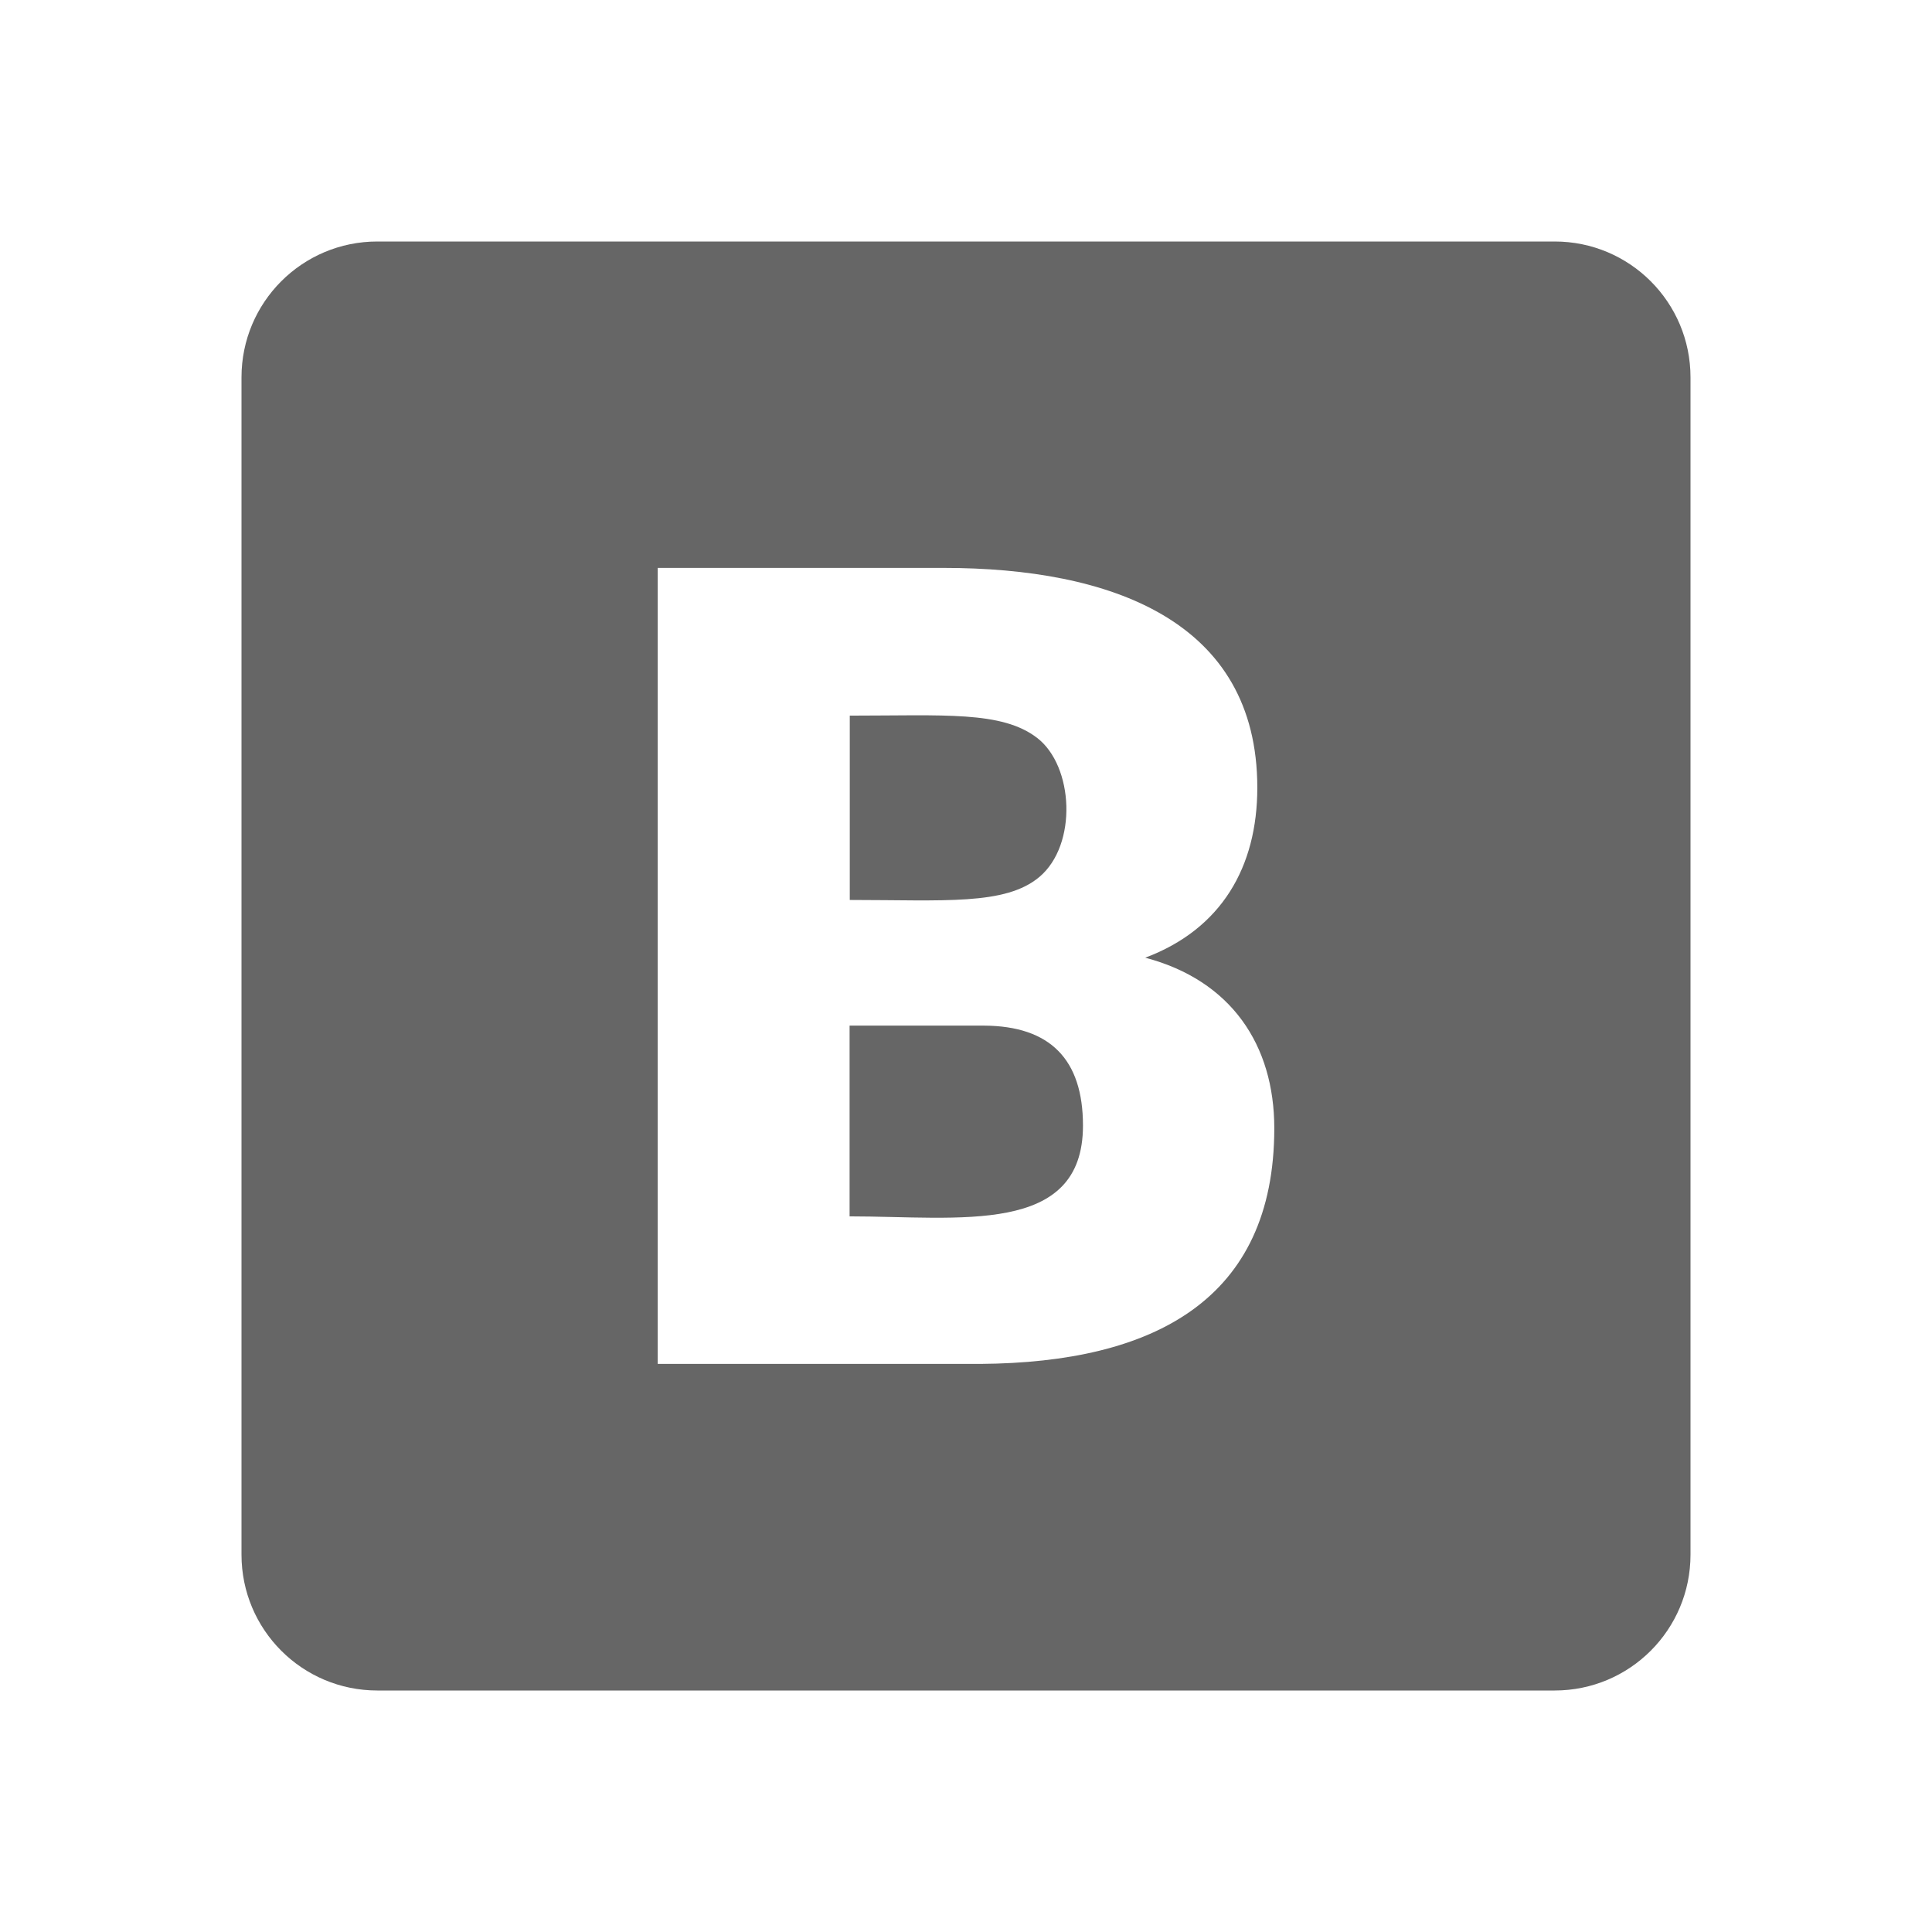
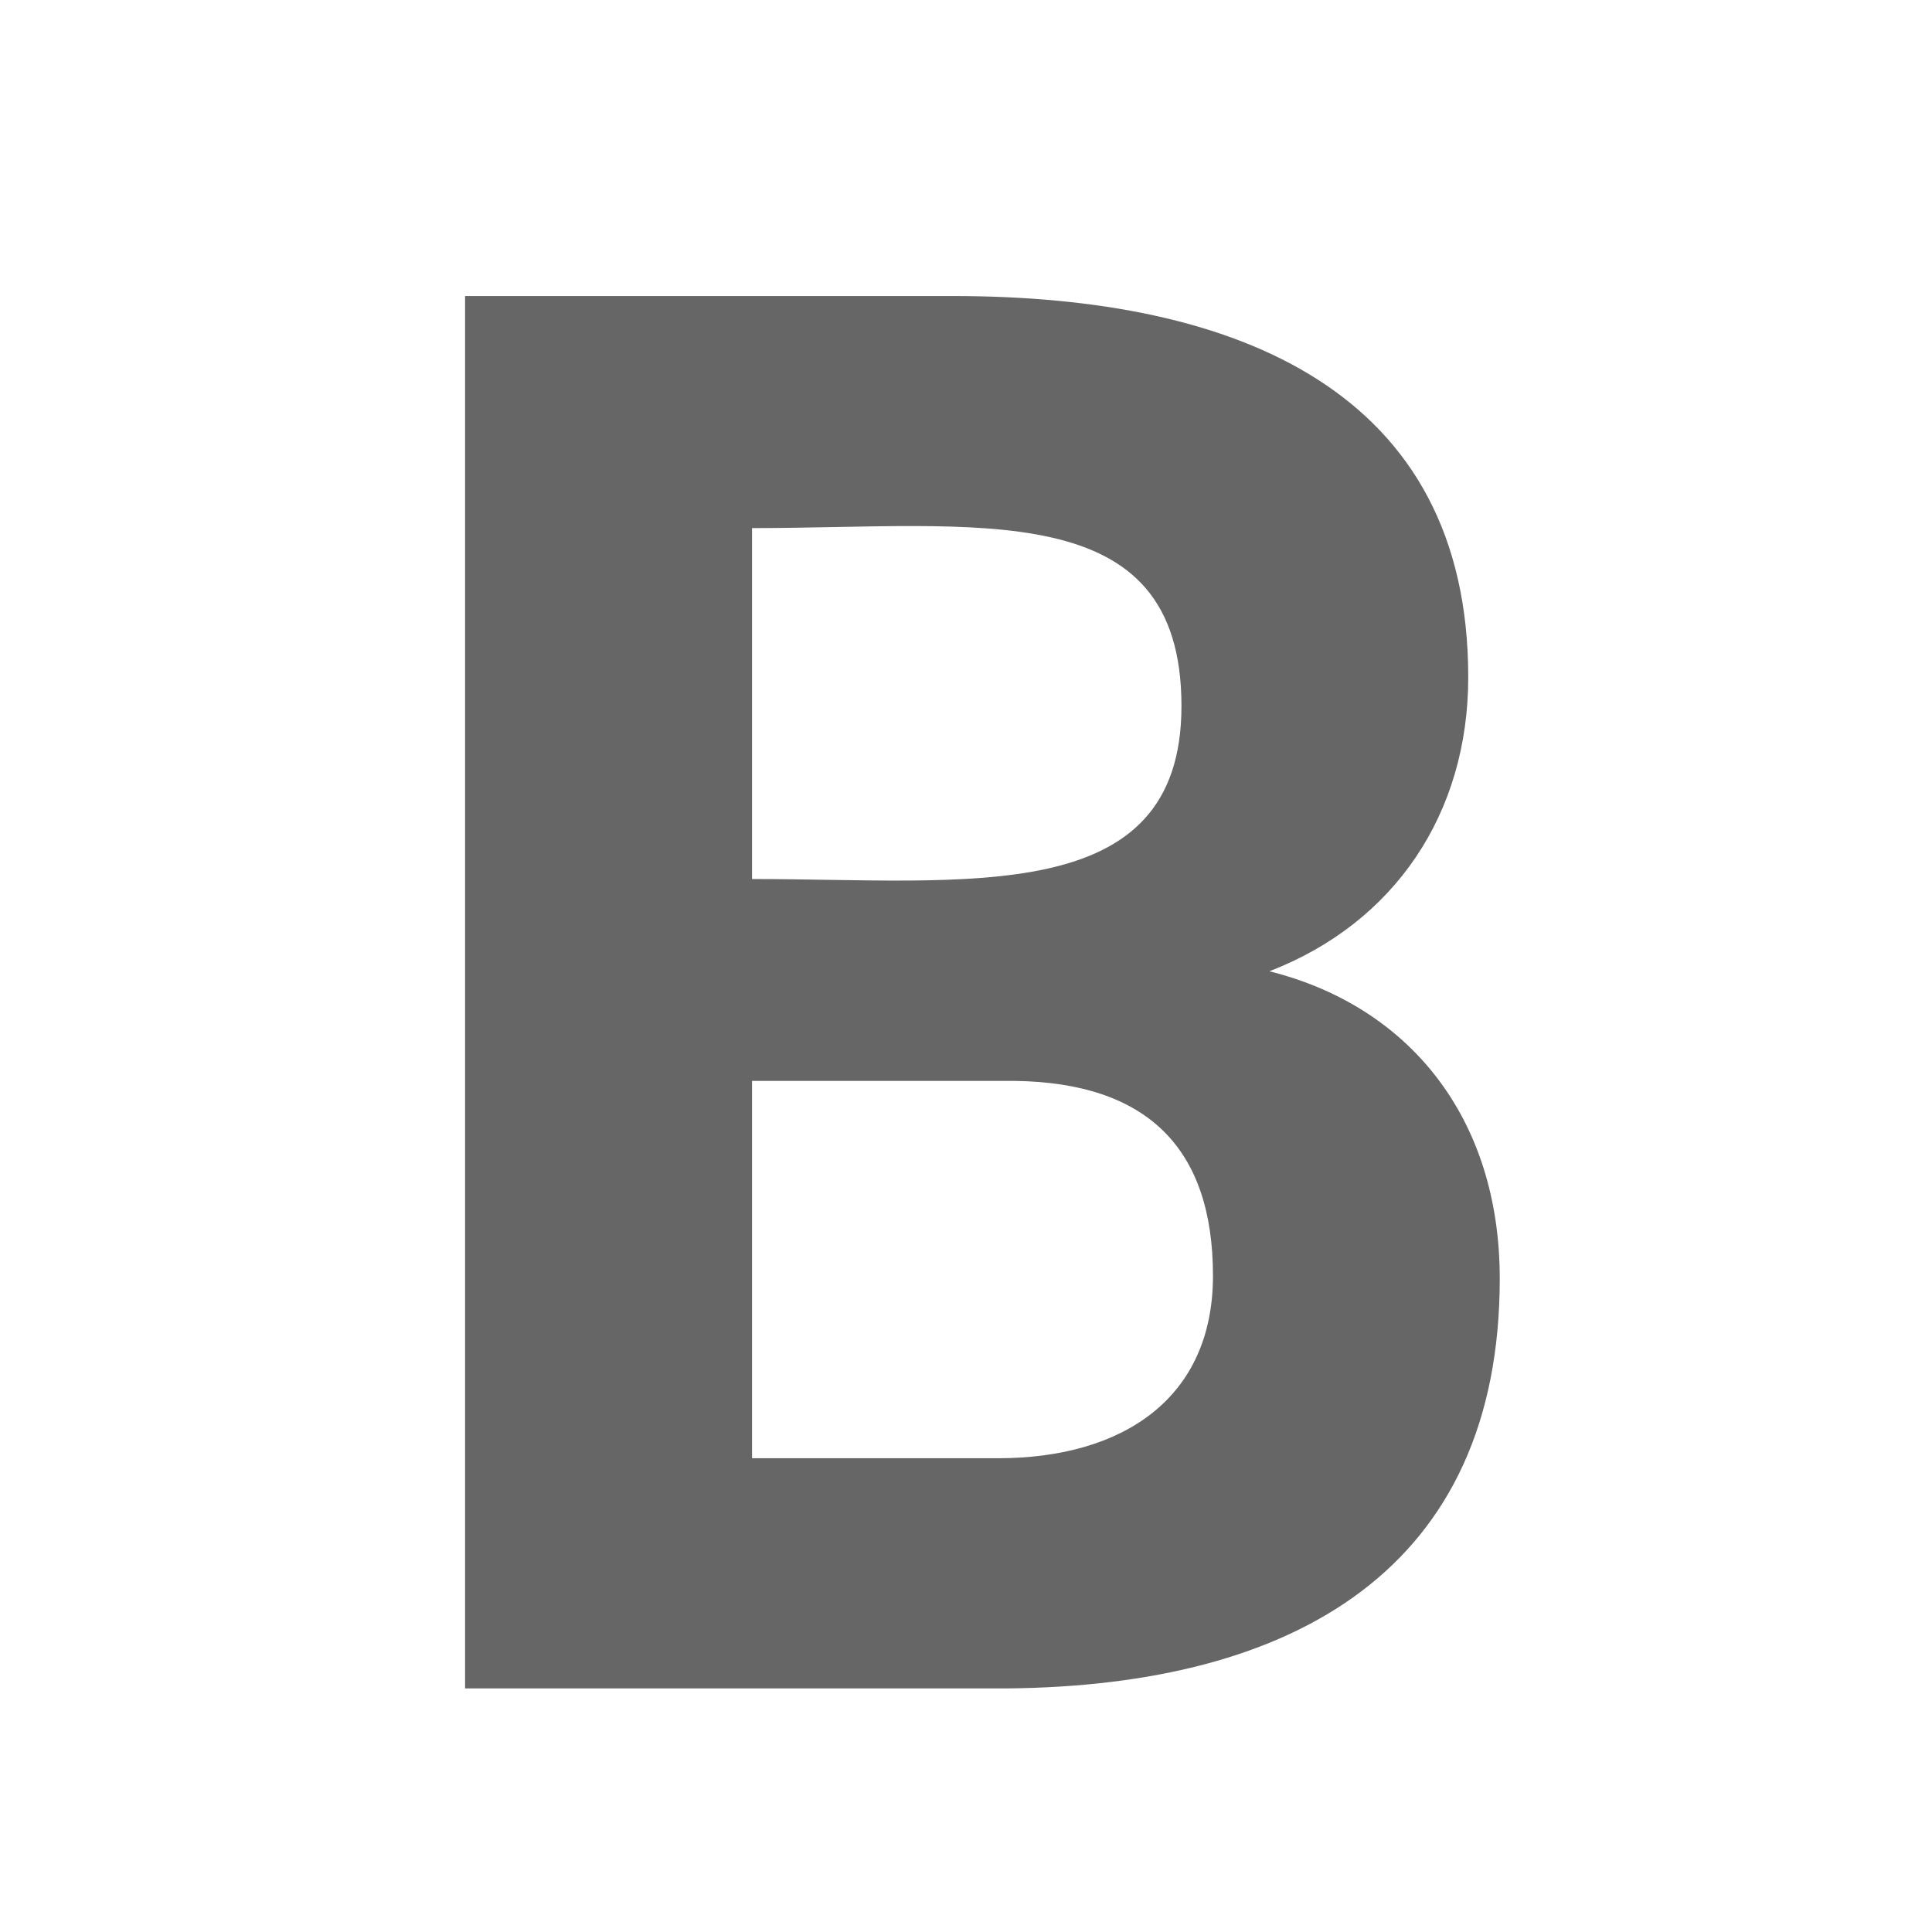
<svg xmlns="http://www.w3.org/2000/svg" version="1.1" id="icon" x="0px" y="0px" viewBox="0 0 1024 1024" enable-background="new 0 0 1024 1024" xml:space="preserve">
-   <path fill="#666666" d="M896,824c0,39.8-32.2,72-72,72H200c-39.8,0-72-32.2-72-72V200c0-39.8,32.2-72,72-72h624  c39.8,0,72,32.2,72,72V824z M519.8,722.9c91.7-0.7,155.6-33.9,155.6-124.9c0-44.2-22.9-78.4-68.4-90.4  c40.5-15.2,59.4-48.2,59.4-90.1c0-88.6-77.7-116.5-166.3-116.5H348.6v421.9H519.8z M450.3,379.3c50.1,0,80.7-2.6,99.4,11.8  c19.4,14.9,21.5,56.6,1.2,73.7c-18.1,15.2-50.5,12.2-100.5,12.2V379.3z M521.6,543.6c35,0.2,52.4,17.9,52.4,53  c0,58.6-65.6,48.1-123.7,48.1V543.6H521.6z" />
+   <g>
+     <path fill="#666666" d="M246.5,894.9v-738H505c151.8,0,273.2,50.9,273.2,202c0,72.2-38.9,130.2-105.4,155.9   c73.7,18.4,122.1,77.3,122.1,162.9c0,153.4-108.1,215.9-261.5,217.2H246.5z M398.6,572.9v200h130.3c66.3,0,114-31.8,114-96.7   c0-67.8-35-102.3-104.9-103.3H398.6z M398.6,465.9c114.1,0,227.6,15.9,227.6-91.7c0-112.5-108-94.3-227.6-94.3V465.9z" />
+   </g>
</svg>
